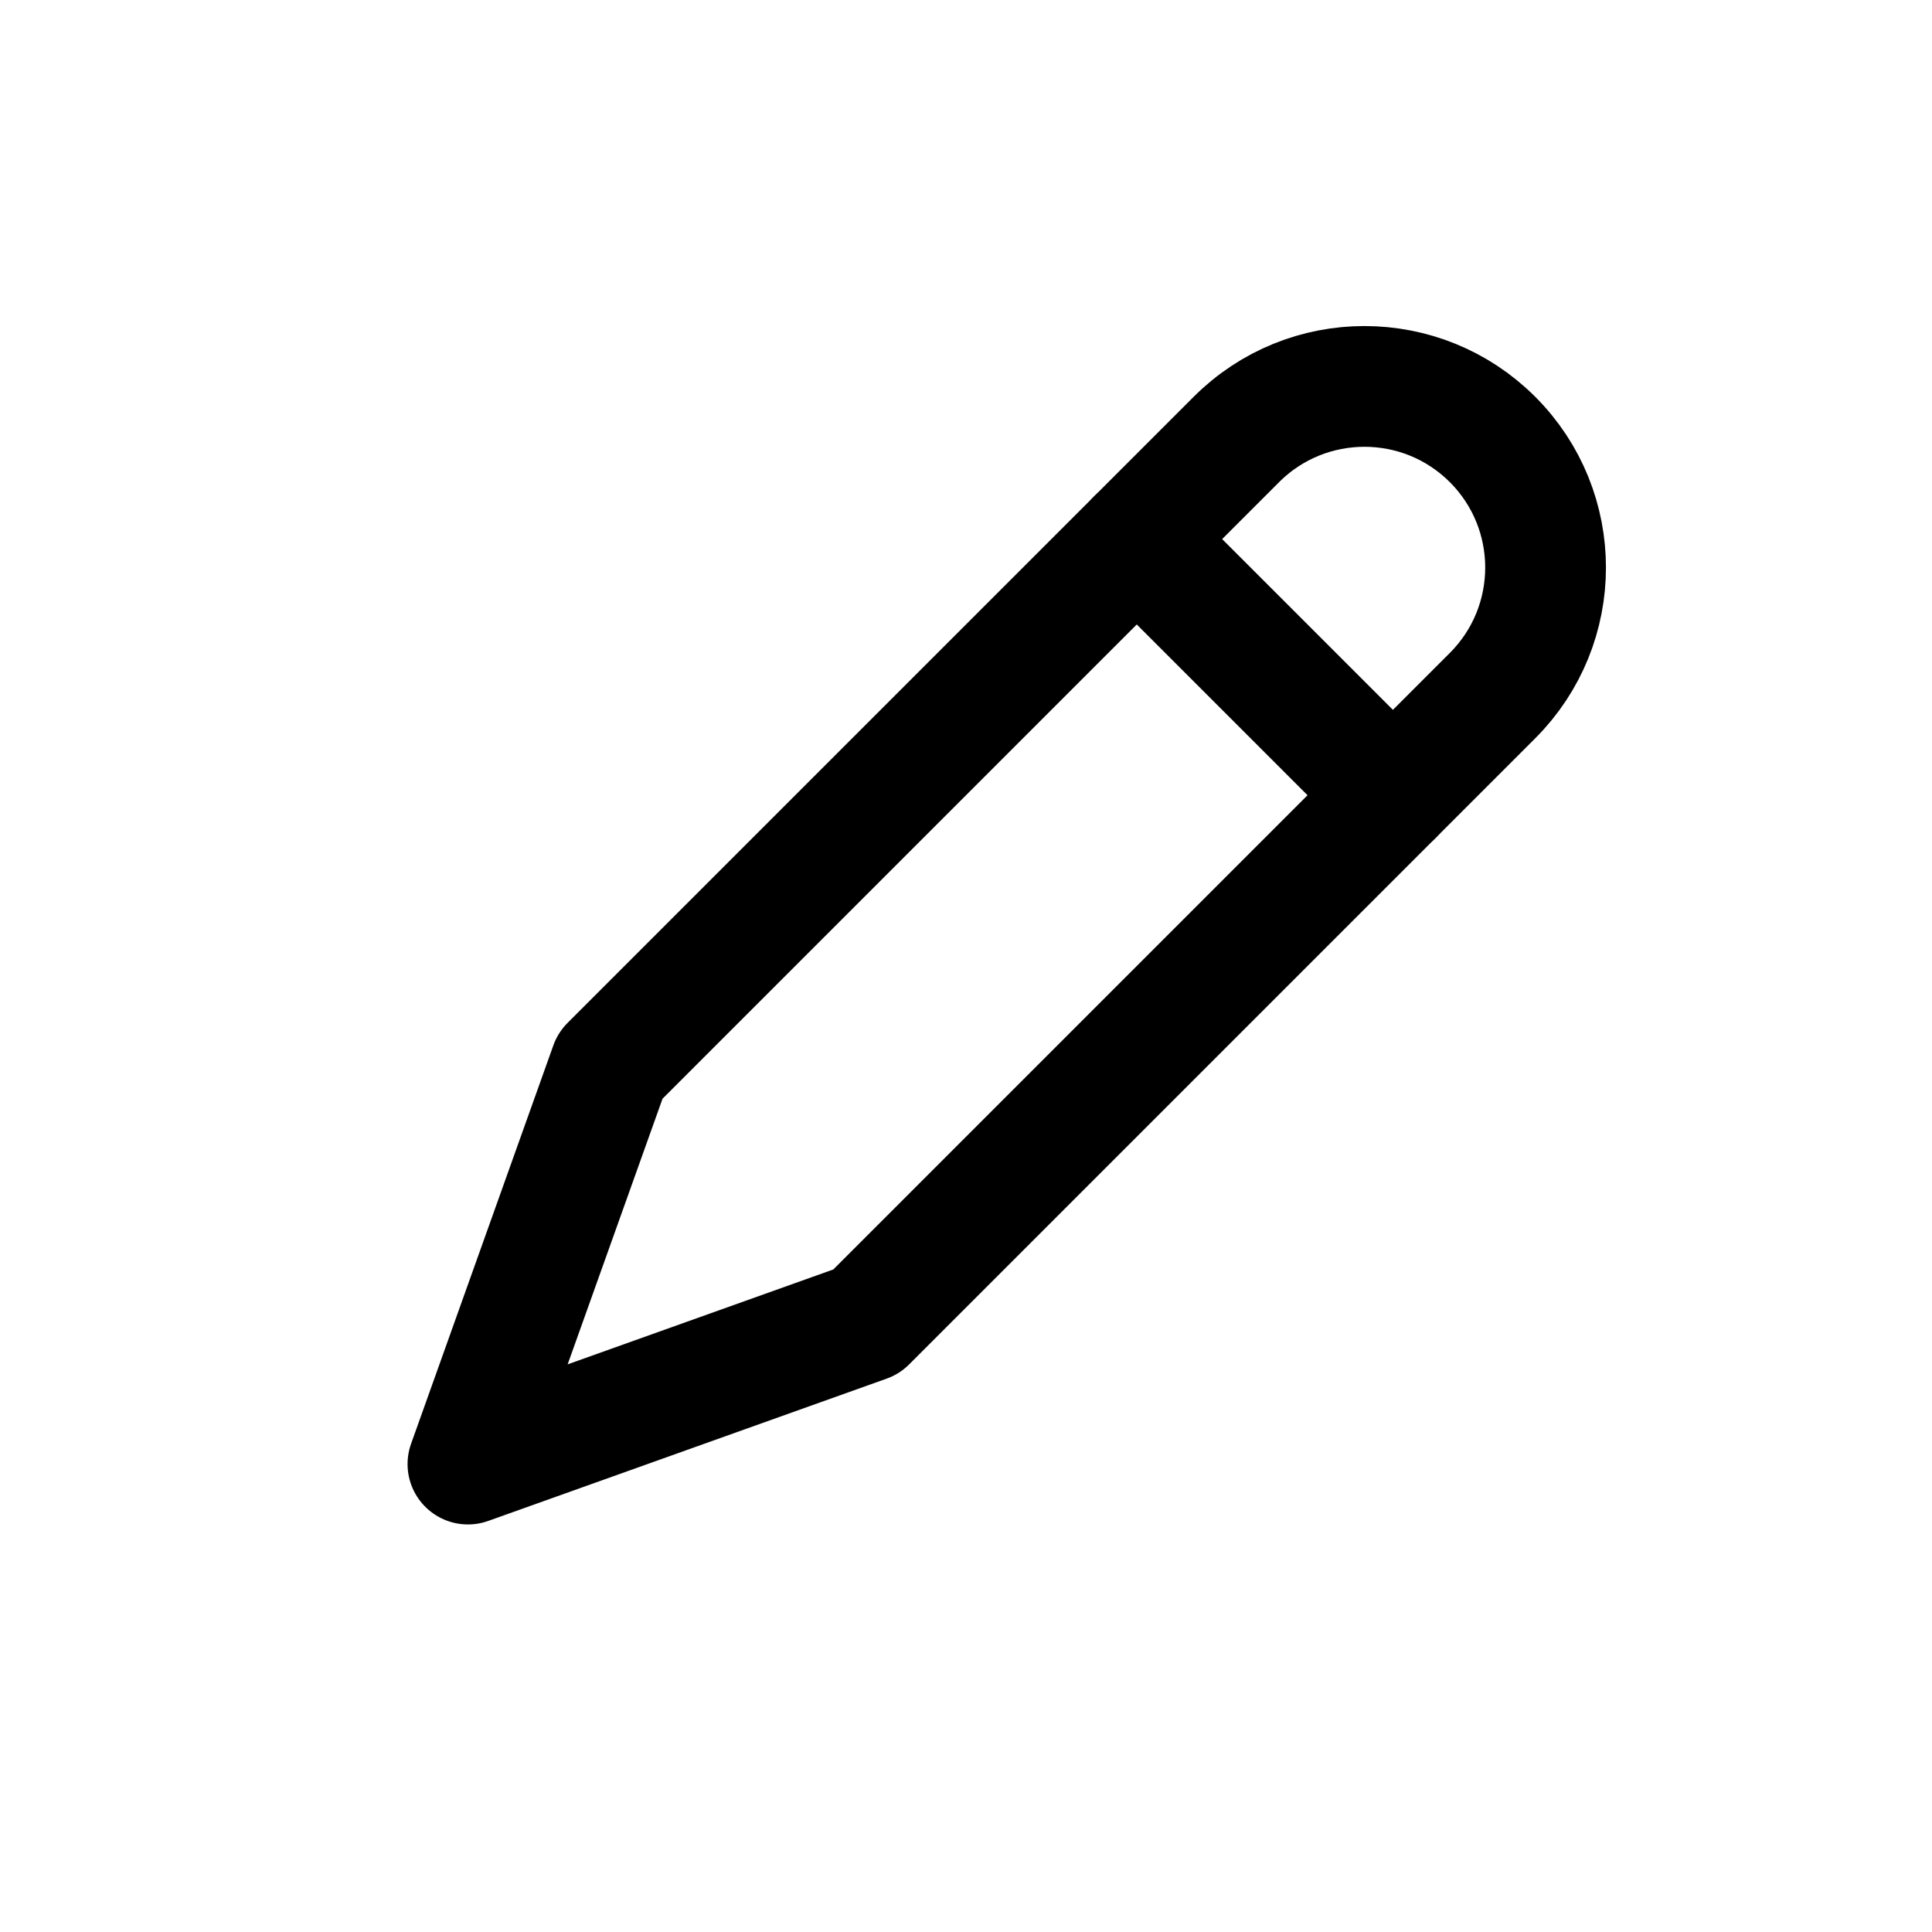
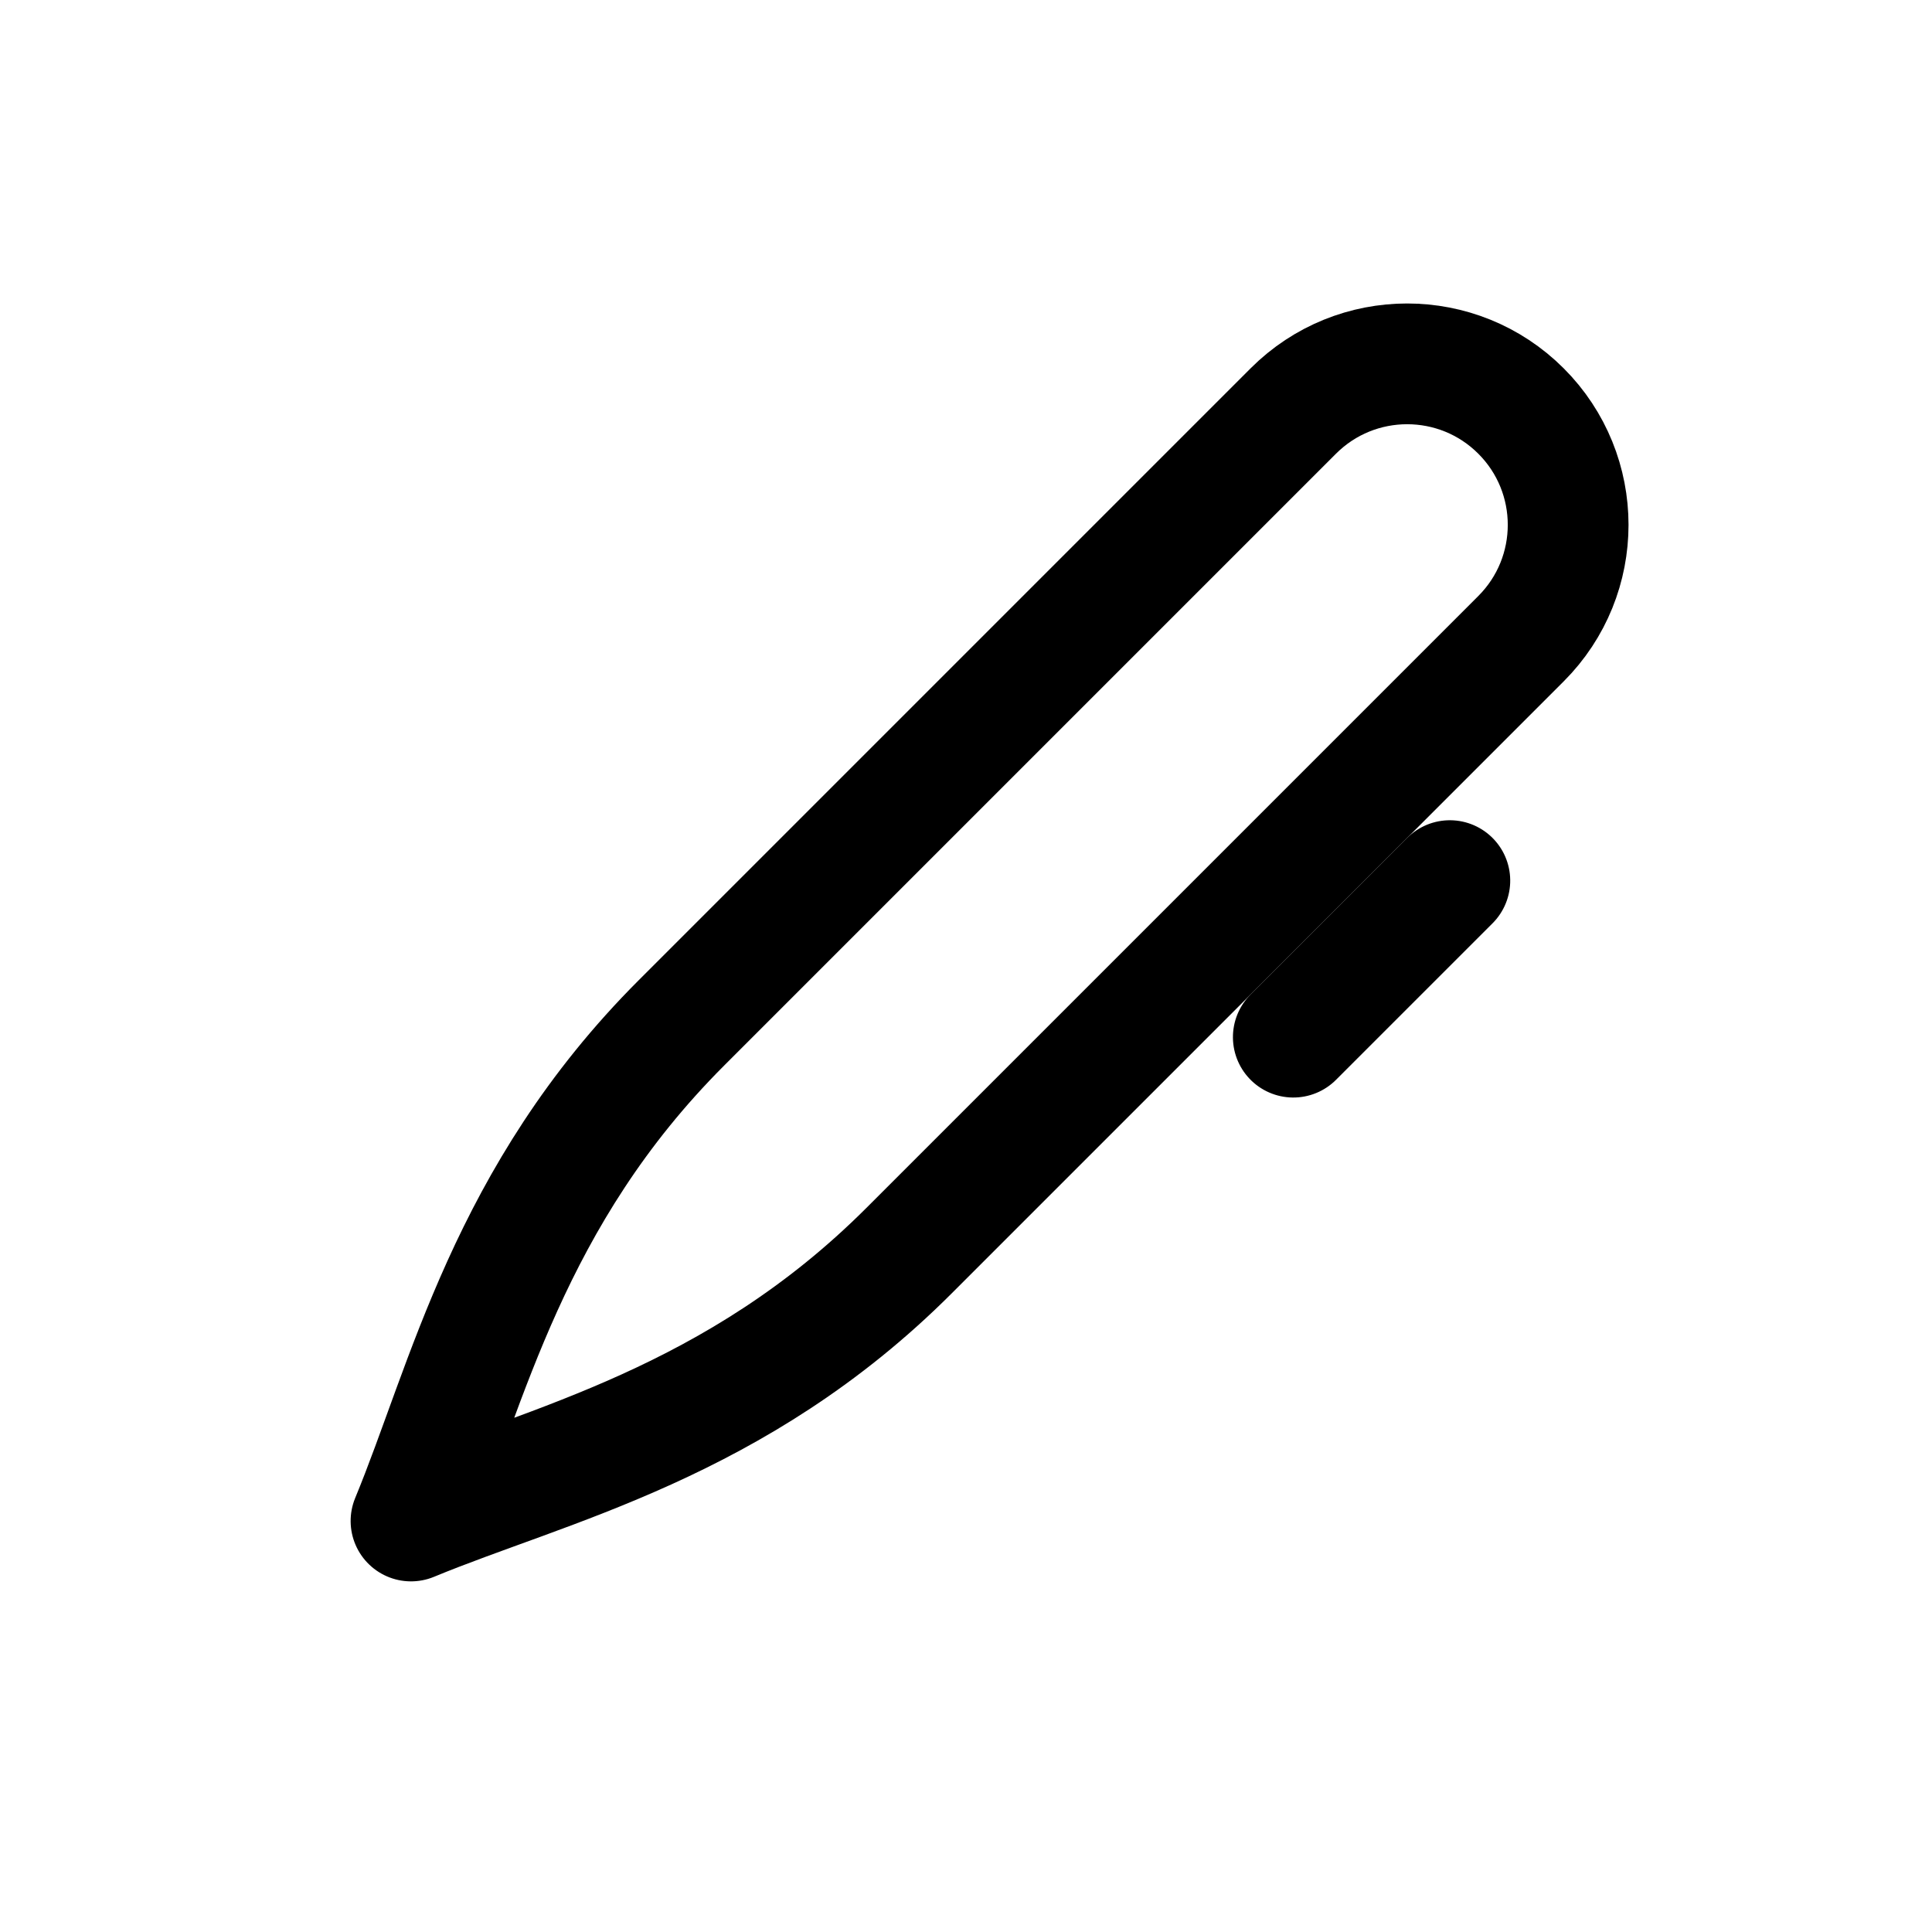
<svg xmlns="http://www.w3.org/2000/svg" viewBox="0 0 48 48">
  <g fill="none" stroke="currentColor" stroke-width="3" stroke-linecap="round" stroke-linejoin="round" transform="rotate(45 24 24)">
-     <path d="M19.5 32V10A4.5 4.5 0 0 1 28.5 10V32L24 41.5Z" />
-     <path d="M19.5 13.5H28.5" />
+     <path d="M20 30V8.5A4 4 0 0 1 28 8.5V30C28 36.08 25.4 40.12 24 43.5C22.6 40.12 20 36.08 20 30Z" />
+     <path d="M31 14V19.5" />
  </g>
</svg>
